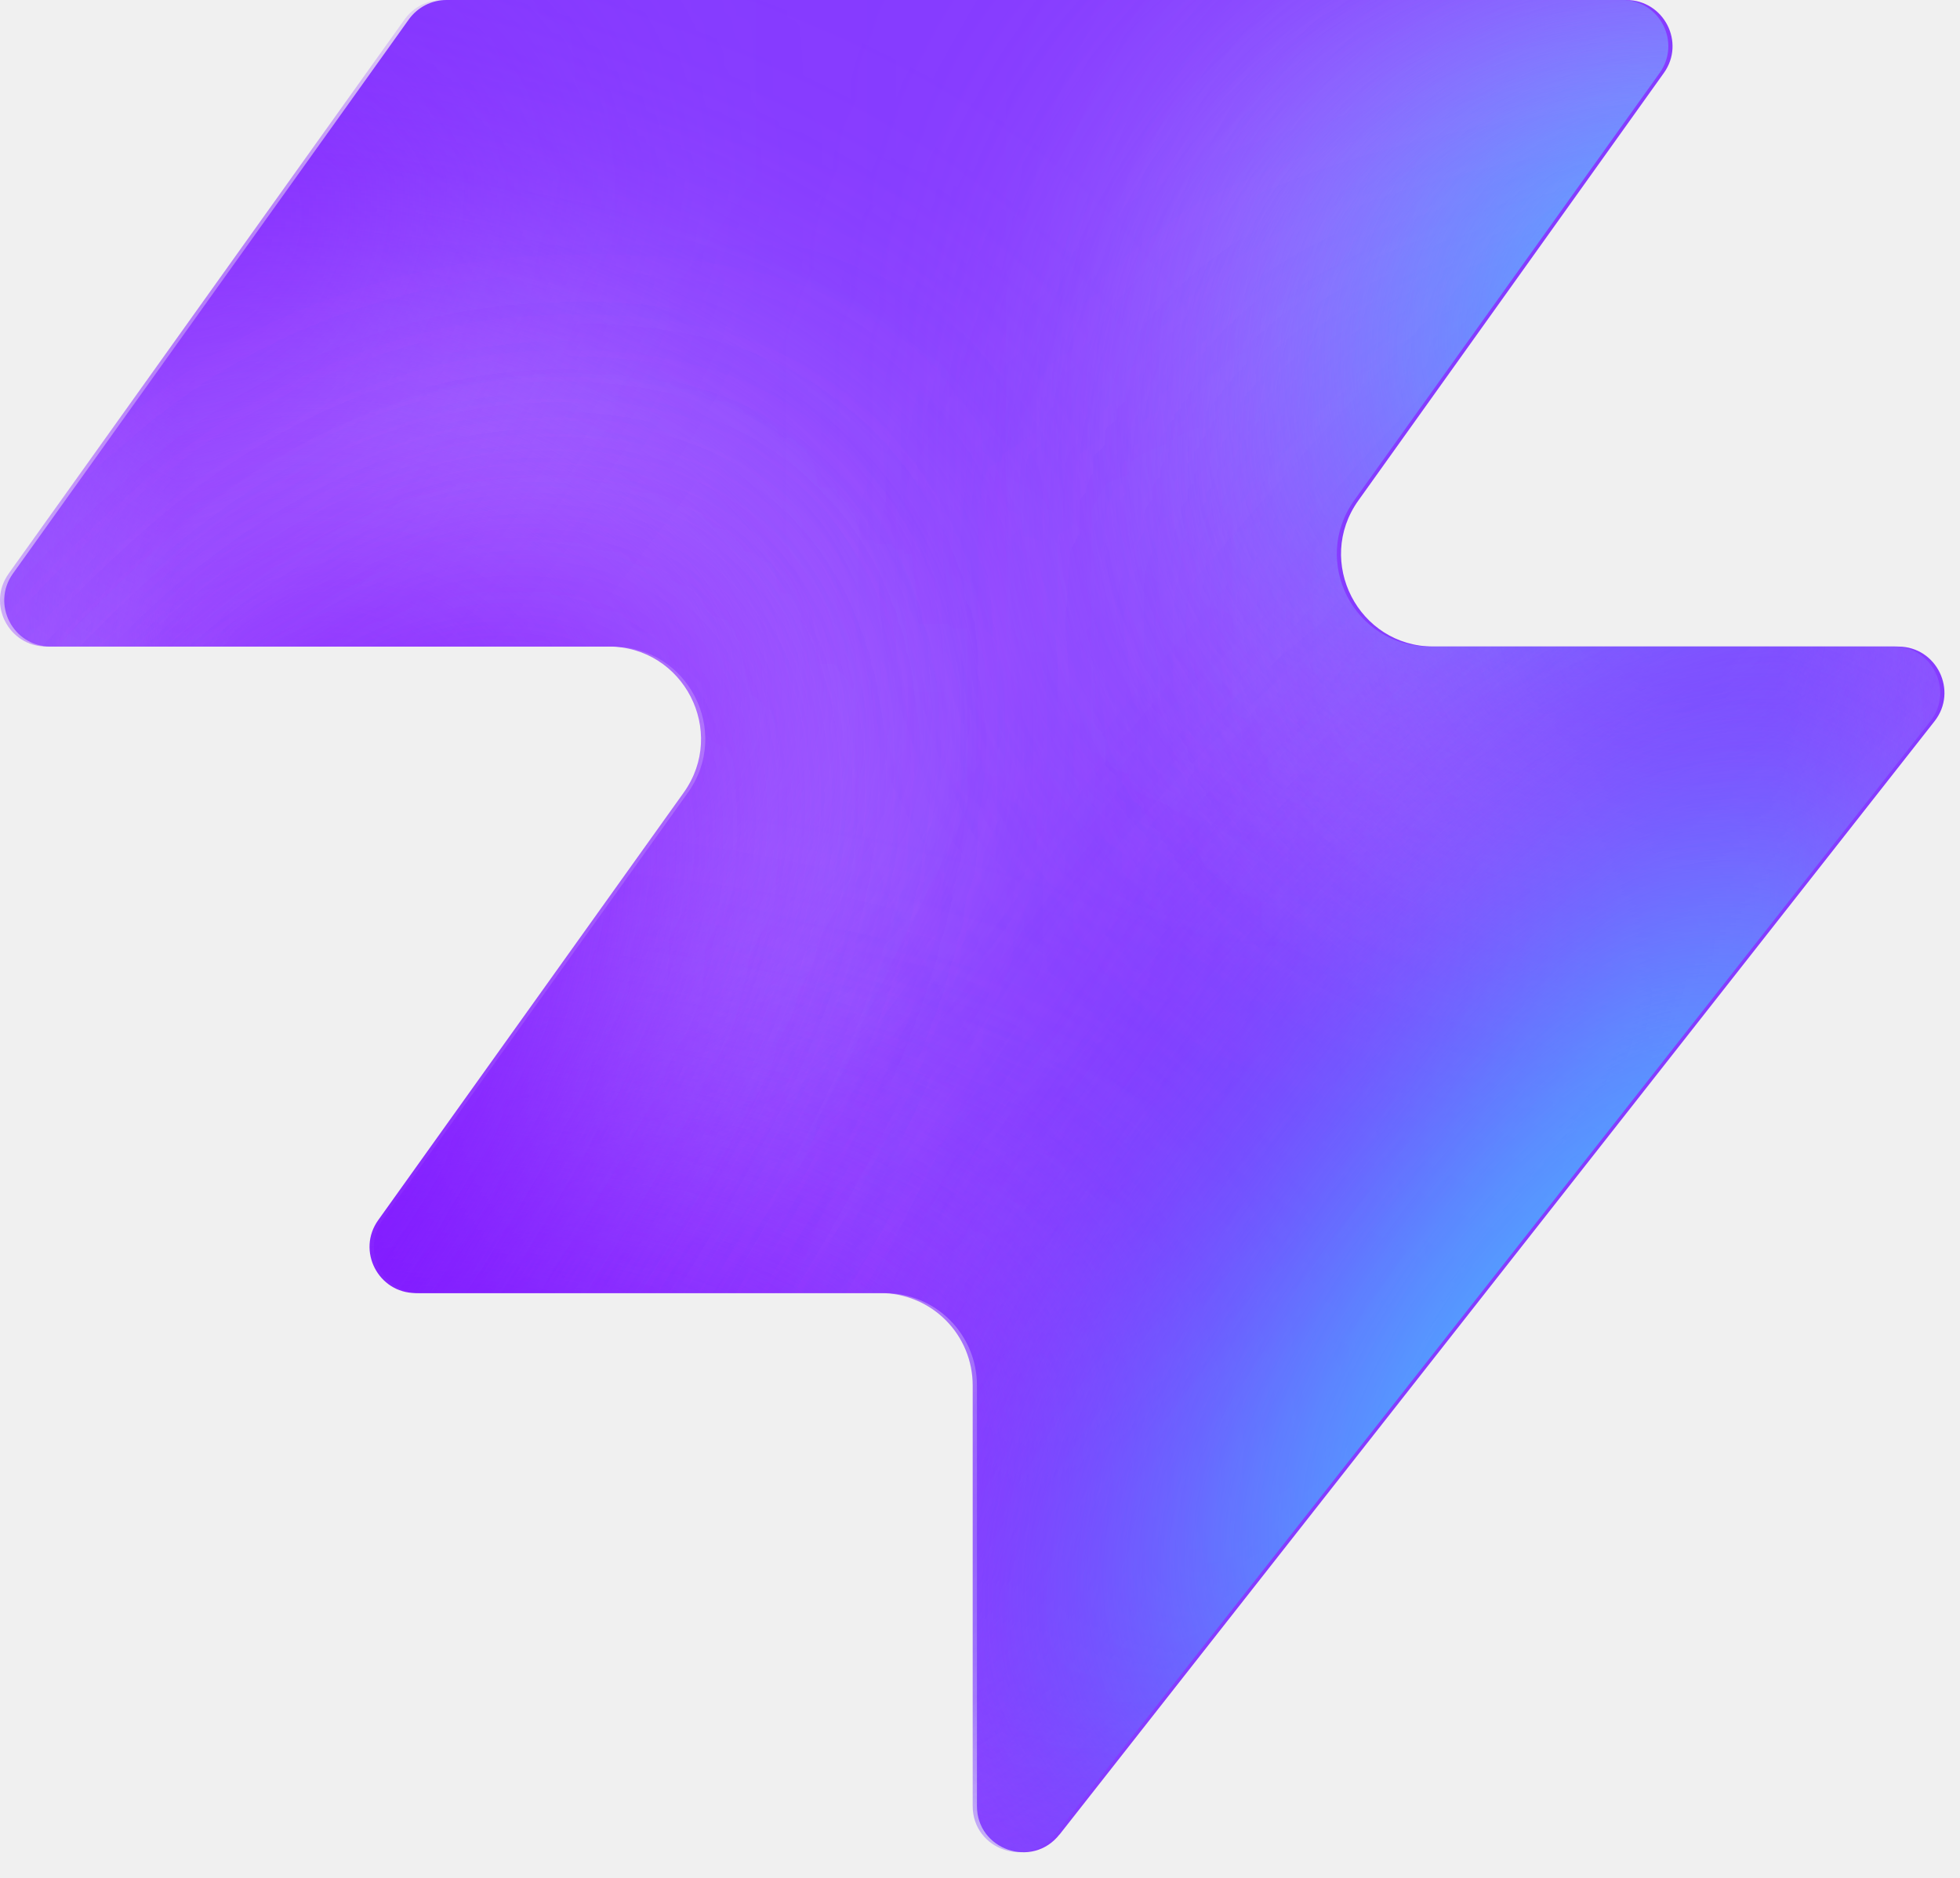
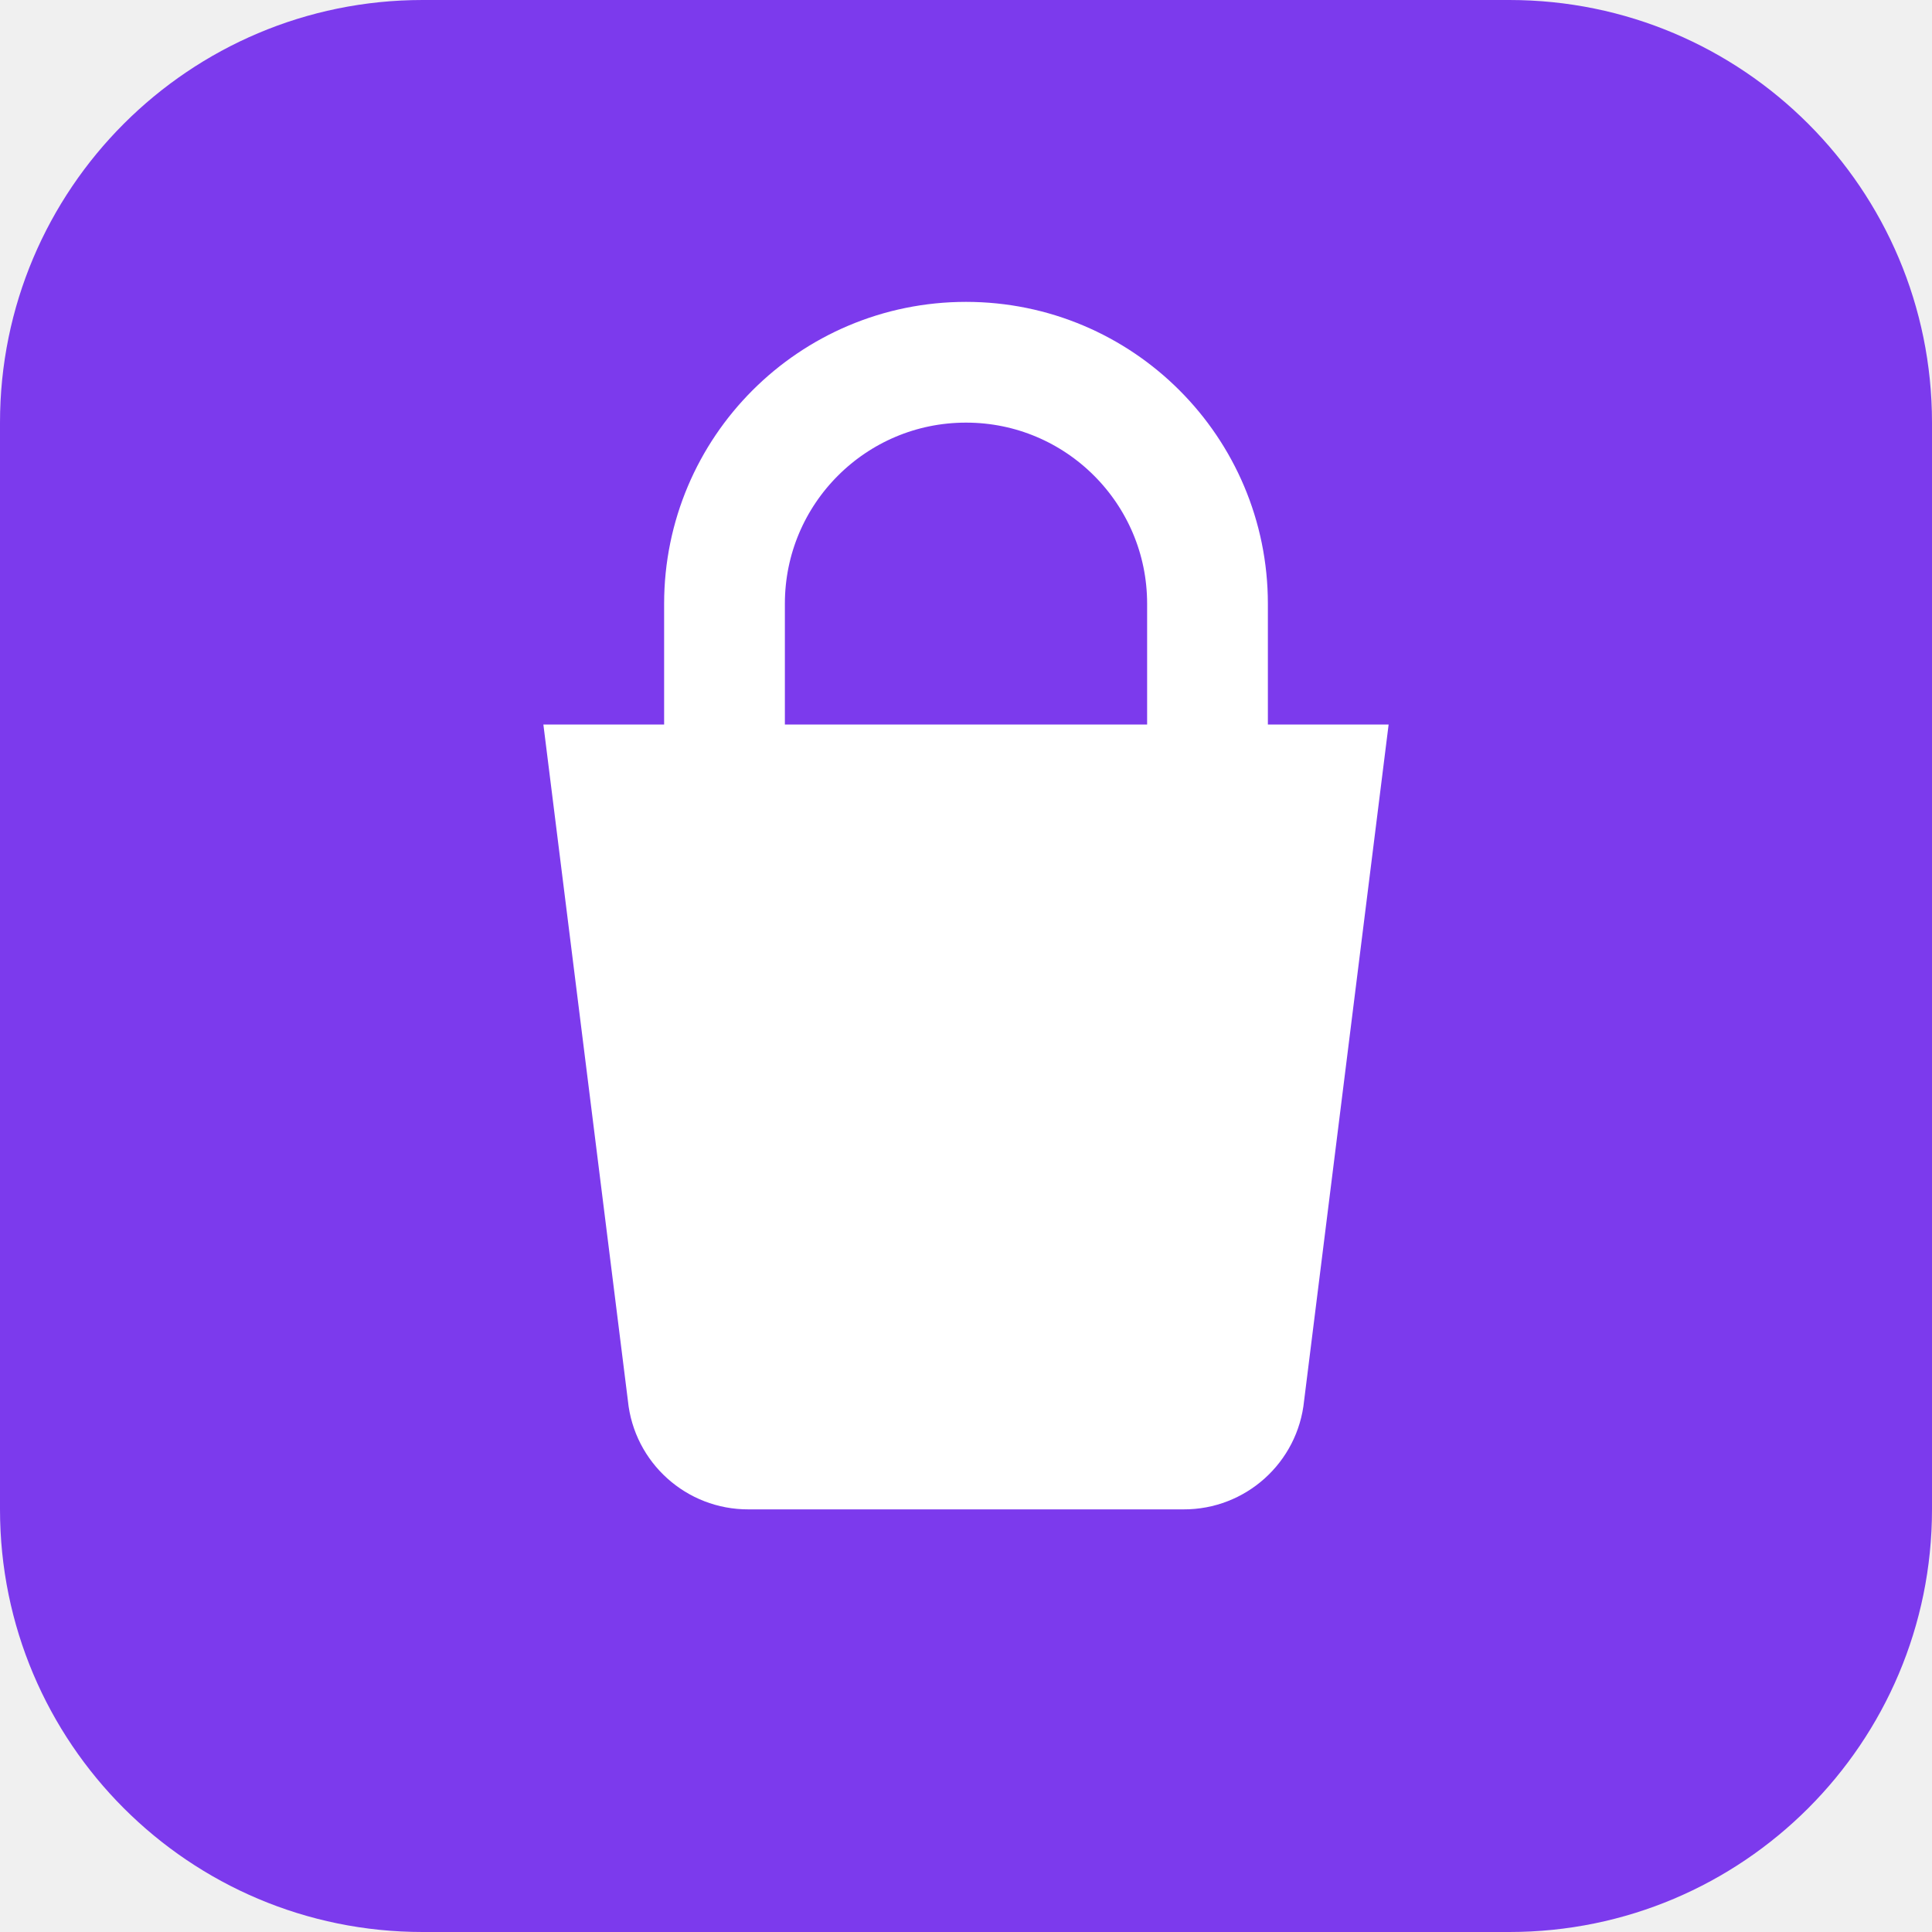
- <svg xmlns="http://www.w3.org/2000/svg" width="48" height="46" fill="none" viewBox="0 0 48 46">
-   <path fill="#863bff" d="M25.946 44.938c-.664.845-2.021.375-2.021-.698V33.937a2.26 2.26 0 0 0-2.262-2.262H10.287c-.92 0-1.456-1.04-.92-1.788l7.48-10.471c1.07-1.497 0-3.578-1.842-3.578H1.237c-.92 0-1.456-1.04-.92-1.788L10.013.474c.214-.297.556-.474.92-.474h28.894c.92 0 1.456 1.04.92 1.788l-7.48 10.471c-1.07 1.498 0 3.579 1.842 3.579h11.377c.943 0 1.473 1.088.89 1.83L25.947 44.94z" style="fill:#863bff;fill:color(display-p3 .525 .23 1);fill-opacity:1" />
-   <mask id="a" width="48" height="46" x="0" y="0" maskUnits="userSpaceOnUse" style="mask-type:alpha">
-     <path fill="#000" d="M25.842 44.938c-.664.844-2.021.375-2.021-.698V33.937a2.26 2.26 0 0 0-2.262-2.262H10.183c-.92 0-1.456-1.04-.92-1.788l7.48-10.471c1.07-1.498 0-3.579-1.842-3.579H1.133c-.92 0-1.456-1.04-.92-1.787L9.91.473c.214-.297.556-.474.92-.474h28.894c.92 0 1.456 1.04.92 1.788l-7.48 10.471c-1.07 1.498 0 3.578 1.842 3.578h11.377c.943 0 1.473 1.088.89 1.832L25.843 44.94z" style="fill:#000;fill-opacity:1" />
-   </mask>
-   <g mask="url(#a)">
-     <g filter="url(#b)">
-       <ellipse cx="5.508" cy="14.704" fill="#ede6ff" rx="5.508" ry="14.704" style="fill:#ede6ff;fill:color(display-p3 .927 .903 1);fill-opacity:1" transform="matrix(.00324 1 1 -.00324 -4.47 31.516)" />
-     </g>
-     <g filter="url(#c)">
-       <ellipse cx="10.399" cy="29.851" fill="#ede6ff" rx="10.399" ry="29.851" style="fill:#ede6ff;fill:color(display-p3 .927 .903 1);fill-opacity:1" transform="matrix(.00324 1 1 -.00324 -39.328 7.883)" />
-     </g>
-     <g filter="url(#d)">
-       <ellipse cx="5.508" cy="30.487" fill="#7e14ff" rx="5.508" ry="30.487" style="fill:#7e14ff;fill:color(display-p3 .492 .077 1);fill-opacity:1" transform="rotate(89.814 -25.913 -14.639)scale(1 -1)" />
-     </g>
-     <g filter="url(#e)">
-       <ellipse cx="5.508" cy="30.599" fill="#7e14ff" rx="5.508" ry="30.599" style="fill:#7e14ff;fill:color(display-p3 .492 .077 1);fill-opacity:1" transform="rotate(89.814 -32.644 -3.334)scale(1 -1)" />
-     </g>
-     <g filter="url(#f)">
-       <ellipse cx="5.508" cy="30.599" fill="#7e14ff" rx="5.508" ry="30.599" style="fill:#7e14ff;fill:color(display-p3 .492 .077 1);fill-opacity:1" transform="matrix(.00324 1 1 -.00324 -34.34 30.47)" />
-     </g>
-     <g filter="url(#g)">
-       <ellipse cx="14.072" cy="22.078" fill="#ede6ff" rx="14.072" ry="22.078" style="fill:#ede6ff;fill:color(display-p3 .927 .903 1);fill-opacity:1" transform="rotate(93.35 24.506 48.493)scale(-1 1)" />
-     </g>
-     <g filter="url(#h)">
-       <ellipse cx="3.47" cy="21.501" fill="#7e14ff" rx="3.47" ry="21.501" style="fill:#7e14ff;fill:color(display-p3 .492 .077 1);fill-opacity:1" transform="rotate(89.009 28.708 47.59)scale(-1 1)" />
-     </g>
-     <g filter="url(#i)">
-       <ellipse cx="3.47" cy="21.501" fill="#7e14ff" rx="3.47" ry="21.501" style="fill:#7e14ff;fill:color(display-p3 .492 .077 1);fill-opacity:1" transform="rotate(89.009 28.708 47.59)scale(-1 1)" />
-     </g>
-     <g filter="url(#j)">
-       <ellipse cx=".387" cy="8.972" fill="#7e14ff" rx="4.407" ry="29.108" style="fill:#7e14ff;fill:color(display-p3 .492 .077 1);fill-opacity:1" transform="rotate(39.51 .387 8.972)" />
-     </g>
-     <g filter="url(#k)">
-       <ellipse cx="47.523" cy="-6.092" fill="#7e14ff" rx="4.407" ry="29.108" style="fill:#7e14ff;fill:color(display-p3 .492 .077 1);fill-opacity:1" transform="rotate(37.892 47.523 -6.092)" />
-     </g>
-     <g filter="url(#l)">
-       <ellipse cx="41.412" cy="6.333" fill="#47bfff" rx="5.971" ry="9.665" style="fill:#47bfff;fill:color(display-p3 .28 .748 1);fill-opacity:1" transform="rotate(37.892 41.412 6.333)" />
-     </g>
-     <g filter="url(#m)">
-       <ellipse cx="-1.879" cy="38.332" fill="#7e14ff" rx="4.407" ry="29.108" style="fill:#7e14ff;fill:color(display-p3 .492 .077 1);fill-opacity:1" transform="rotate(37.892 -1.88 38.332)" />
-     </g>
-     <g filter="url(#n)">
-       <ellipse cx="-1.879" cy="38.332" fill="#7e14ff" rx="4.407" ry="29.108" style="fill:#7e14ff;fill:color(display-p3 .492 .077 1);fill-opacity:1" transform="rotate(37.892 -1.88 38.332)" />
-     </g>
-     <g filter="url(#o)">
-       <ellipse cx="35.651" cy="29.907" fill="#7e14ff" rx="4.407" ry="29.108" style="fill:#7e14ff;fill:color(display-p3 .492 .077 1);fill-opacity:1" transform="rotate(37.892 35.651 29.907)" />
-     </g>
-     <g filter="url(#p)">
-       <ellipse cx="38.418" cy="32.4" fill="#47bfff" rx="5.971" ry="15.297" style="fill:#47bfff;fill:color(display-p3 .28 .748 1);fill-opacity:1" transform="rotate(37.892 38.418 32.4)" />
-     </g>
-   </g>
-   <defs>
-     <filter id="b" width="60.045" height="41.654" x="-19.77" y="16.149" color-interpolation-filters="sRGB" filterUnits="userSpaceOnUse">
-       <feFlood flood-opacity="0" result="BackgroundImageFix" />
-       <feBlend in="SourceGraphic" in2="BackgroundImageFix" result="shape" />
-       <feGaussianBlur result="effect1_foregroundBlur_2002_17158" stdDeviation="7.659" />
-     </filter>
-     <filter id="c" width="90.34" height="51.437" x="-54.613" y="-7.533" color-interpolation-filters="sRGB" filterUnits="userSpaceOnUse">
-       <feFlood flood-opacity="0" result="BackgroundImageFix" />
-       <feBlend in="SourceGraphic" in2="BackgroundImageFix" result="shape" />
-       <feGaussianBlur result="effect1_foregroundBlur_2002_17158" stdDeviation="7.659" />
-     </filter>
-     <filter id="d" width="79.355" height="29.4" x="-49.64" y="2.03" color-interpolation-filters="sRGB" filterUnits="userSpaceOnUse">
-       <feFlood flood-opacity="0" result="BackgroundImageFix" />
-       <feBlend in="SourceGraphic" in2="BackgroundImageFix" result="shape" />
-       <feGaussianBlur result="effect1_foregroundBlur_2002_17158" stdDeviation="4.596" />
-     </filter>
-     <filter id="e" width="79.579" height="29.4" x="-45.045" y="20.029" color-interpolation-filters="sRGB" filterUnits="userSpaceOnUse">
-       <feFlood flood-opacity="0" result="BackgroundImageFix" />
-       <feBlend in="SourceGraphic" in2="BackgroundImageFix" result="shape" />
-       <feGaussianBlur result="effect1_foregroundBlur_2002_17158" stdDeviation="4.596" />
-     </filter>
-     <filter id="f" width="79.579" height="29.4" x="-43.513" y="21.178" color-interpolation-filters="sRGB" filterUnits="userSpaceOnUse">
-       <feFlood flood-opacity="0" result="BackgroundImageFix" />
-       <feBlend in="SourceGraphic" in2="BackgroundImageFix" result="shape" />
-       <feGaussianBlur result="effect1_foregroundBlur_2002_17158" stdDeviation="4.596" />
-     </filter>
-     <filter id="g" width="74.749" height="58.852" x="15.756" y="-17.901" color-interpolation-filters="sRGB" filterUnits="userSpaceOnUse">
-       <feFlood flood-opacity="0" result="BackgroundImageFix" />
-       <feBlend in="SourceGraphic" in2="BackgroundImageFix" result="shape" />
-       <feGaussianBlur result="effect1_foregroundBlur_2002_17158" stdDeviation="7.659" />
-     </filter>
-     <filter id="h" width="61.377" height="25.362" x="23.548" y="2.284" color-interpolation-filters="sRGB" filterUnits="userSpaceOnUse">
-       <feFlood flood-opacity="0" result="BackgroundImageFix" />
-       <feBlend in="SourceGraphic" in2="BackgroundImageFix" result="shape" />
-       <feGaussianBlur result="effect1_foregroundBlur_2002_17158" stdDeviation="4.596" />
-     </filter>
-     <filter id="i" width="61.377" height="25.362" x="23.548" y="2.284" color-interpolation-filters="sRGB" filterUnits="userSpaceOnUse">
-       <feFlood flood-opacity="0" result="BackgroundImageFix" />
-       <feBlend in="SourceGraphic" in2="BackgroundImageFix" result="shape" />
-       <feGaussianBlur result="effect1_foregroundBlur_2002_17158" stdDeviation="4.596" />
-     </filter>
-     <filter id="j" width="56.045" height="63.649" x="-27.636" y="-22.853" color-interpolation-filters="sRGB" filterUnits="userSpaceOnUse">
-       <feFlood flood-opacity="0" result="BackgroundImageFix" />
-       <feBlend in="SourceGraphic" in2="BackgroundImageFix" result="shape" />
-       <feGaussianBlur result="effect1_foregroundBlur_2002_17158" stdDeviation="4.596" />
-     </filter>
-     <filter id="k" width="54.814" height="64.646" x="20.116" y="-38.415" color-interpolation-filters="sRGB" filterUnits="userSpaceOnUse">
-       <feFlood flood-opacity="0" result="BackgroundImageFix" />
-       <feBlend in="SourceGraphic" in2="BackgroundImageFix" result="shape" />
-       <feGaussianBlur result="effect1_foregroundBlur_2002_17158" stdDeviation="4.596" />
-     </filter>
-     <filter id="l" width="33.541" height="35.313" x="24.641" y="-11.323" color-interpolation-filters="sRGB" filterUnits="userSpaceOnUse">
-       <feFlood flood-opacity="0" result="BackgroundImageFix" />
-       <feBlend in="SourceGraphic" in2="BackgroundImageFix" result="shape" />
-       <feGaussianBlur result="effect1_foregroundBlur_2002_17158" stdDeviation="4.596" />
-     </filter>
-     <filter id="m" width="54.814" height="64.646" x="-29.286" y="6.009" color-interpolation-filters="sRGB" filterUnits="userSpaceOnUse">
-       <feFlood flood-opacity="0" result="BackgroundImageFix" />
-       <feBlend in="SourceGraphic" in2="BackgroundImageFix" result="shape" />
-       <feGaussianBlur result="effect1_foregroundBlur_2002_17158" stdDeviation="4.596" />
-     </filter>
-     <filter id="n" width="54.814" height="64.646" x="-29.286" y="6.009" color-interpolation-filters="sRGB" filterUnits="userSpaceOnUse">
-       <feFlood flood-opacity="0" result="BackgroundImageFix" />
-       <feBlend in="SourceGraphic" in2="BackgroundImageFix" result="shape" />
-       <feGaussianBlur result="effect1_foregroundBlur_2002_17158" stdDeviation="4.596" />
-     </filter>
-     <filter id="o" width="54.814" height="64.646" x="8.244" y="-2.416" color-interpolation-filters="sRGB" filterUnits="userSpaceOnUse">
-       <feFlood flood-opacity="0" result="BackgroundImageFix" />
-       <feBlend in="SourceGraphic" in2="BackgroundImageFix" result="shape" />
-       <feGaussianBlur result="effect1_foregroundBlur_2002_17158" stdDeviation="4.596" />
-     </filter>
-     <filter id="p" width="39.409" height="43.623" x="18.713" y="10.588" color-interpolation-filters="sRGB" filterUnits="userSpaceOnUse">
-       <feFlood flood-opacity="0" result="BackgroundImageFix" />
-       <feBlend in="SourceGraphic" in2="BackgroundImageFix" result="shape" />
-       <feGaussianBlur result="effect1_foregroundBlur_2002_17158" stdDeviation="4.596" />
-     </filter>
-   </defs>
+ <svg xmlns="http://www.w3.org/2000/svg" viewBox="0 0 32 32">
+   <rect width="32" height="32" rx="7" fill="#7c3aed" />
+   <path d="M9 12h14l-1.4 11.2a2 2 0 0 1-2 1.8H12.4a2 2 0 0 1-2-1.8L9 12Z" fill="#fff" />
+   <path d="M12 12v-2a4 4 0 0 1 8 0v2" stroke="#fff" stroke-width="2" fill="none" stroke-linecap="round" />
</svg>
